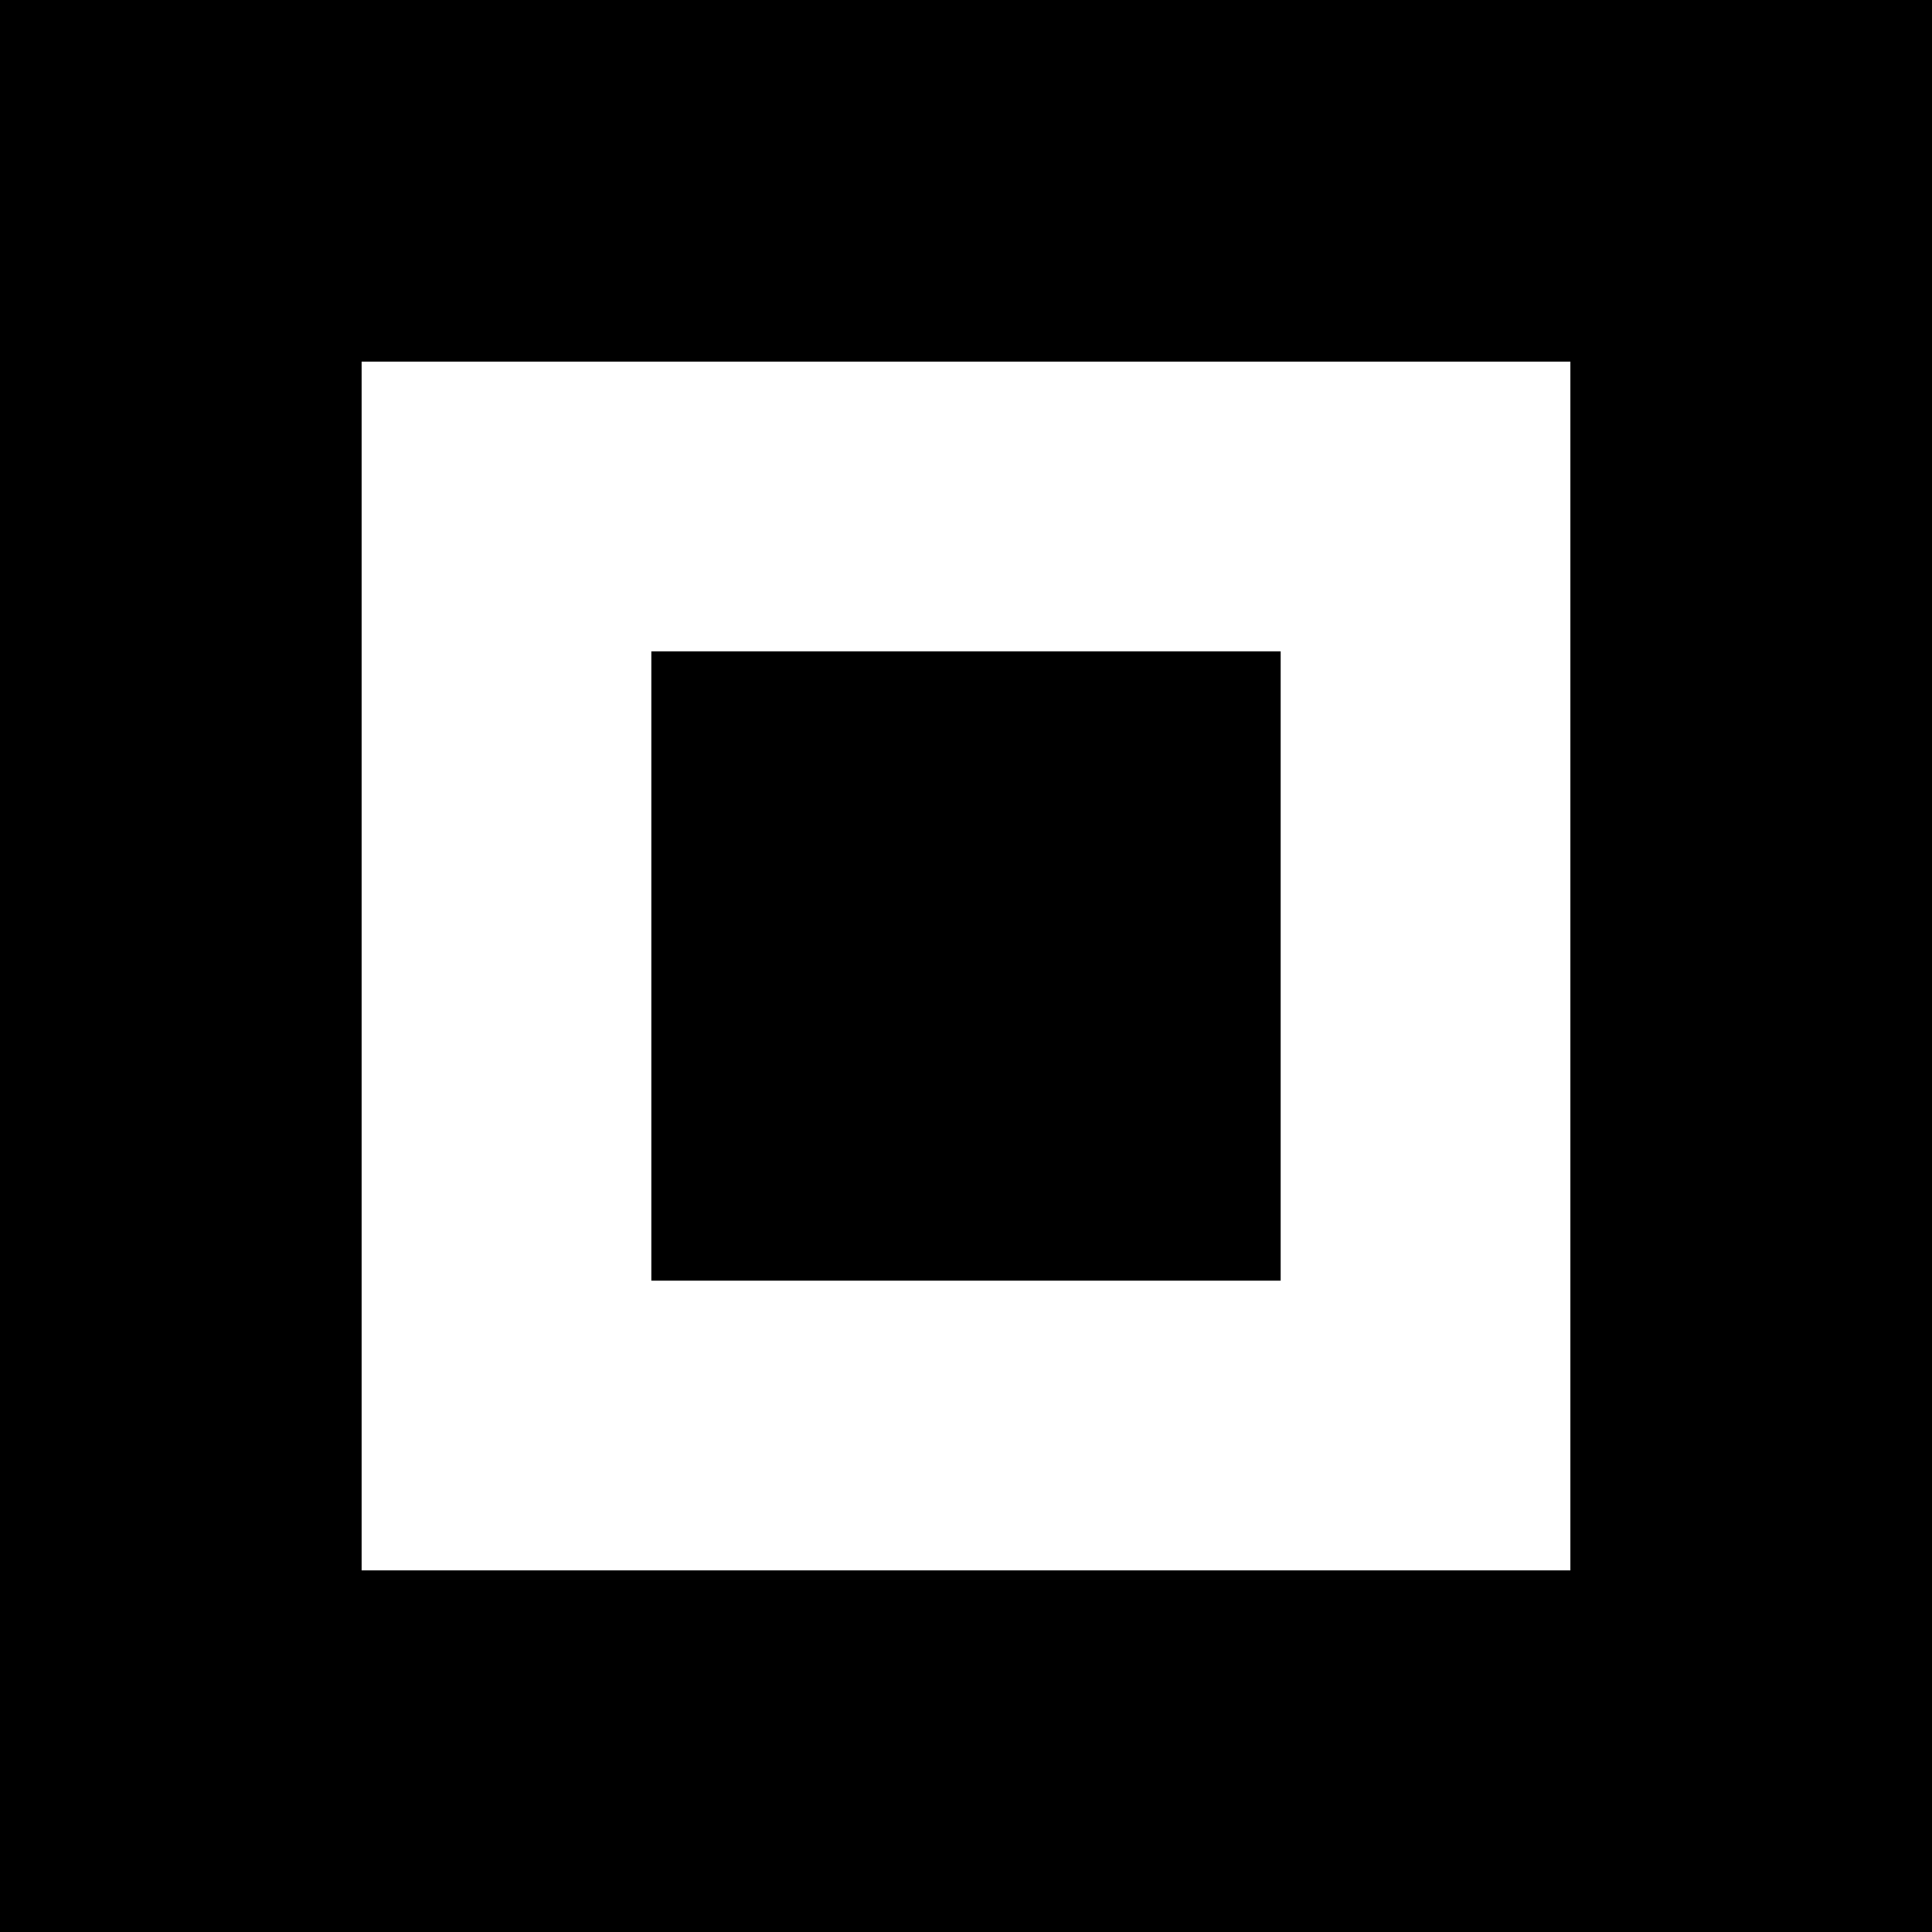
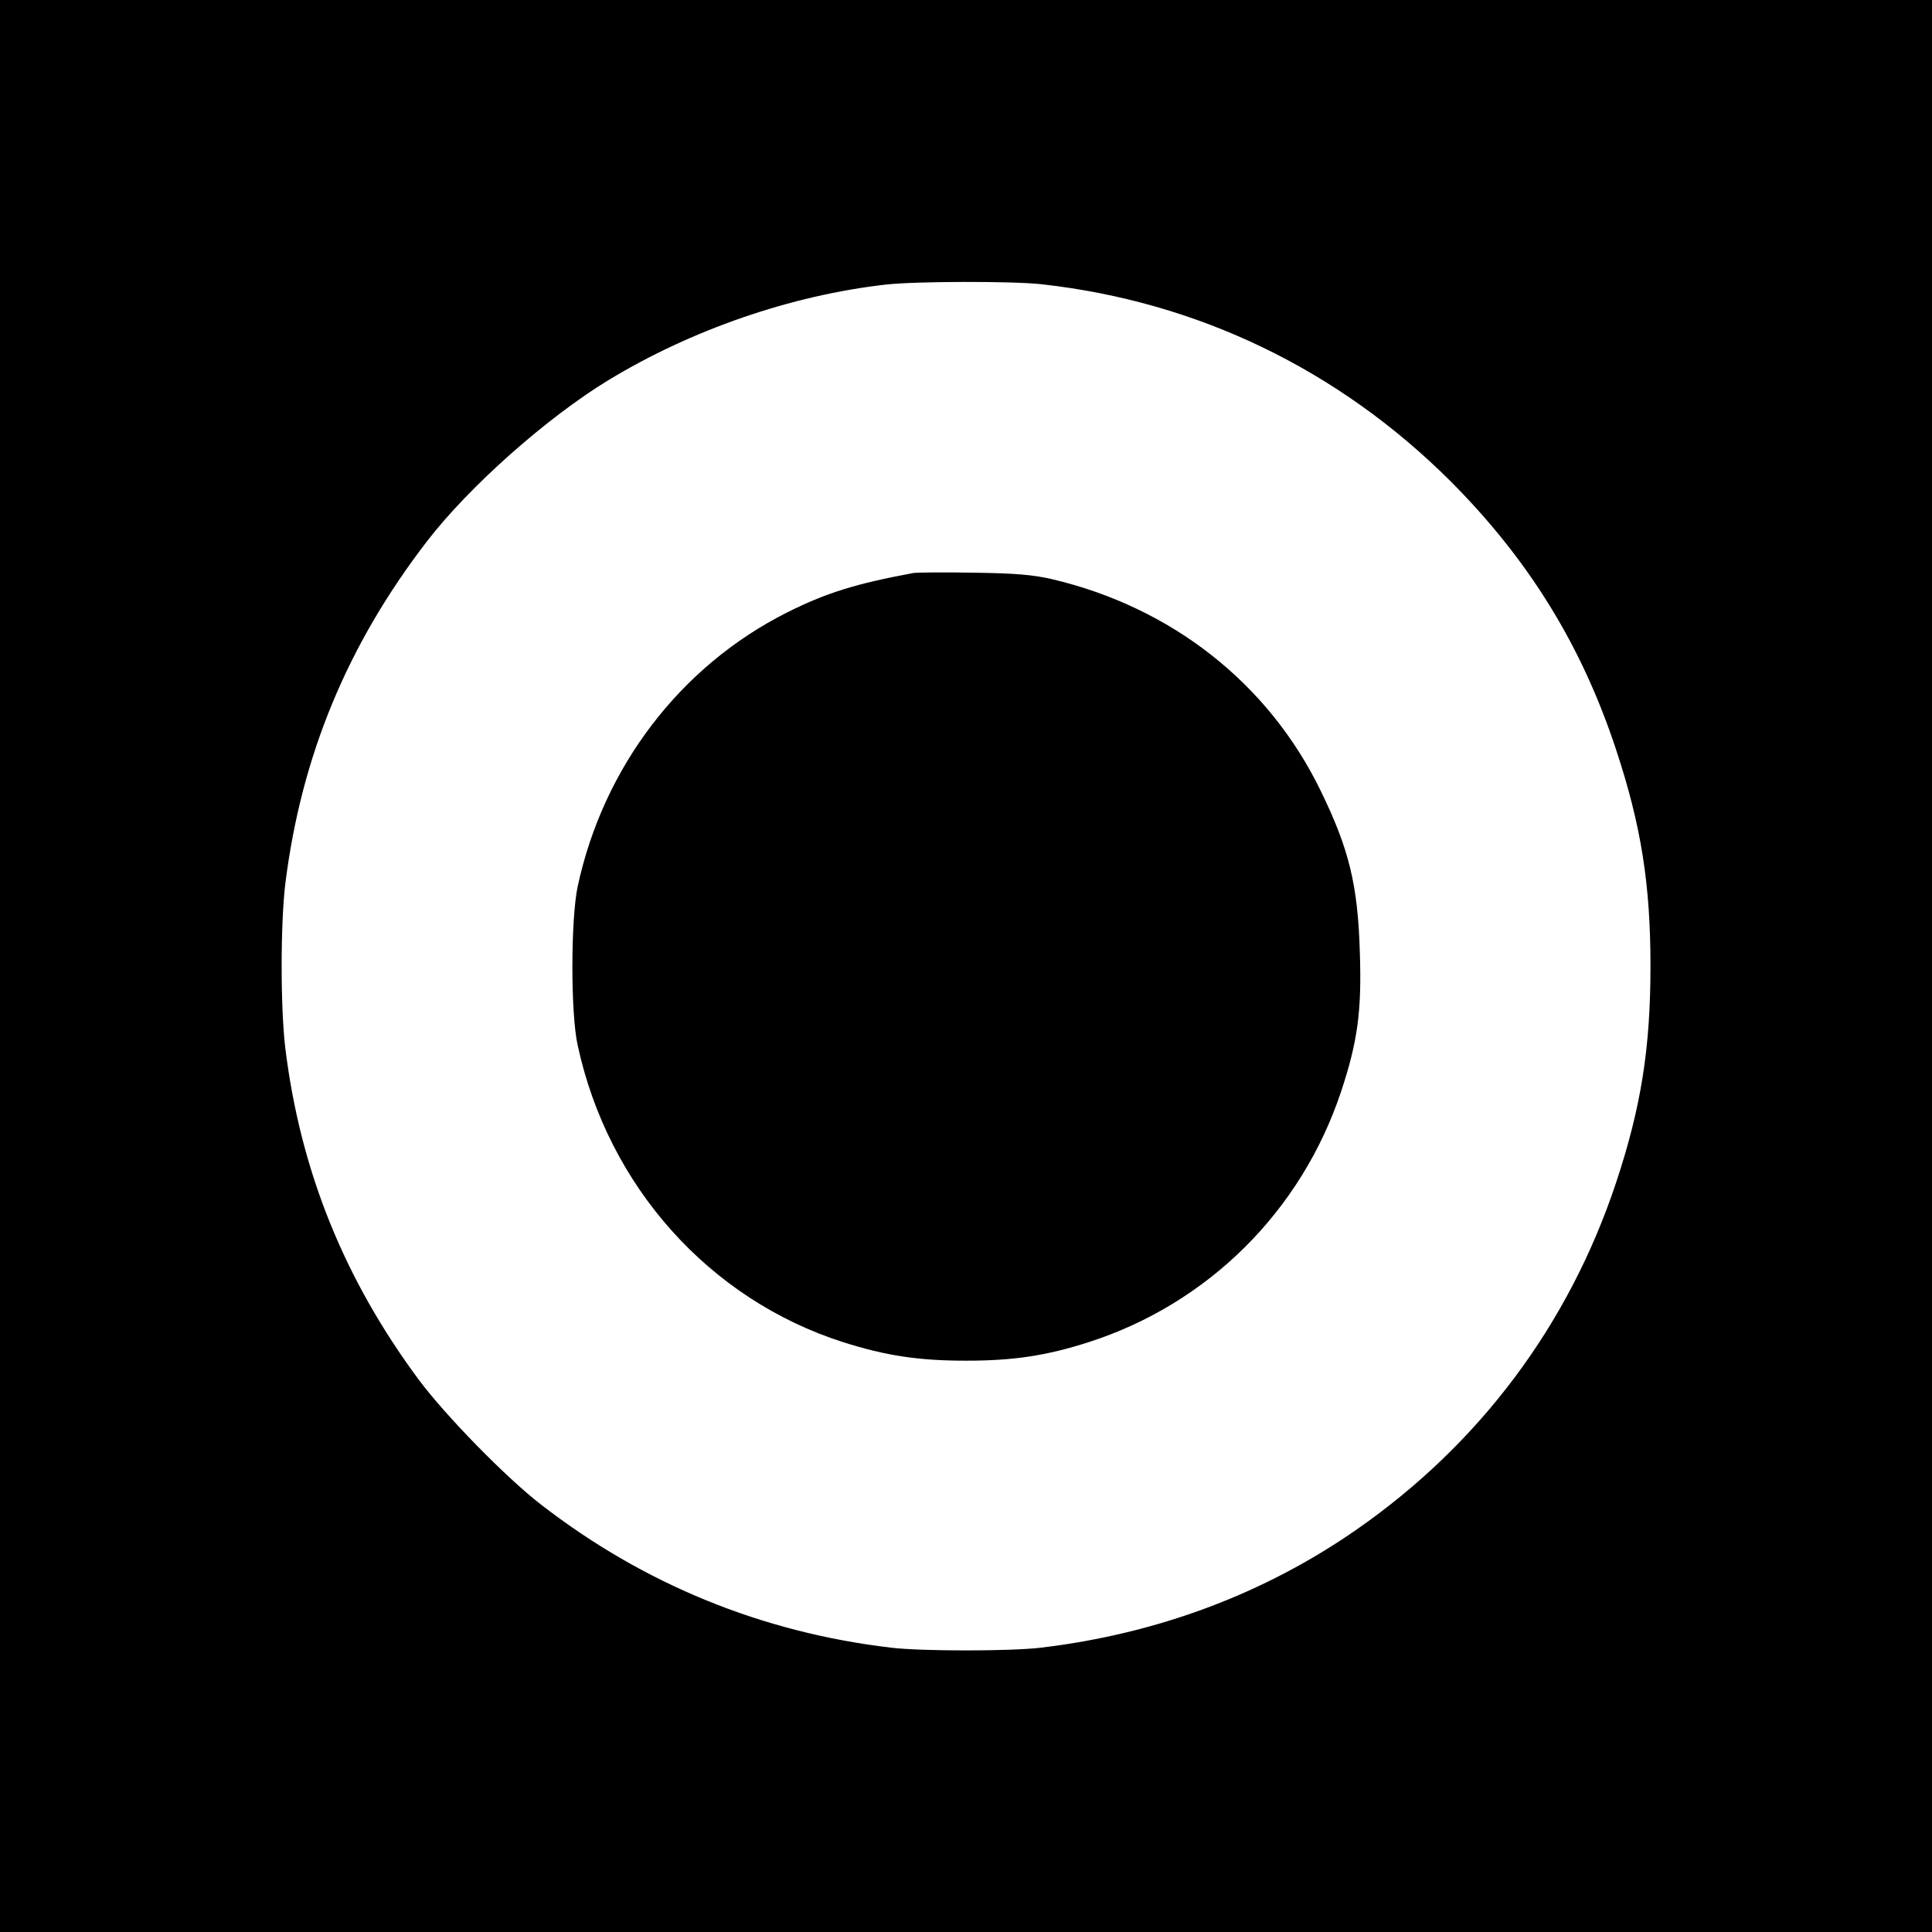
<svg xmlns="http://www.w3.org/2000/svg" version="1" width="933.333" height="933.333" viewBox="0 0 700 700">
-   <path d="M0 350v350h700V0H0v350zm569 0v219H131V131h438v219z" />
-   <path d="M236 350v114h228V236H236v114z" />
+   <path d="M0 350v350h700V0H0v350zm377.5-247c56.5 6.3 107.5 30.9 148.1 71.4 28.3 28.4 47.5 59.5 59.9 97.1C594.6 299 598 320.3 598 350c0 29.8-3.4 51.2-12.5 78.6-17.1 51.4-49.4 94.6-94 125.6C458 577.5 419.2 592 377 597c-10.9 1.3-43.1 1.3-54 0-46.9-5.5-89.7-23-126.9-51.8-12.7-9.8-34.5-32.1-44.3-45.2-27-36.4-42.9-75.6-48.4-120-1.8-14.7-1.8-45.3 0-60 5.8-46.2 22.5-86.5 51.4-124 15.2-19.7 43.2-44.6 65.7-58.3 30-18.2 66.1-30.7 100.5-34.6 10.7-1.2 45.9-1.3 56.5-.1z" />
+   <path d="M331 207.6c-21.1 3.9-31.9 7.3-46 14.4-38.5 19.4-66.4 55.9-75.7 99.2-2.5 11.8-2.6 45.8 0 57.5 11 51.1 47.7 92.1 96.2 107.6 15.5 4.9 27.2 6.7 44.5 6.7s29.1-1.8 44.4-6.7c43.3-13.9 77.1-47.5 91.5-90.8 6-18.1 7.5-29.1 6.8-50.3-.7-24.5-3.9-37.6-14.2-58.7-18.9-38.9-54-66.5-97.5-76.7-6.6-1.5-12.9-2.1-28-2.3-10.7-.2-20.6-.1-22 .1z" />
</svg>
